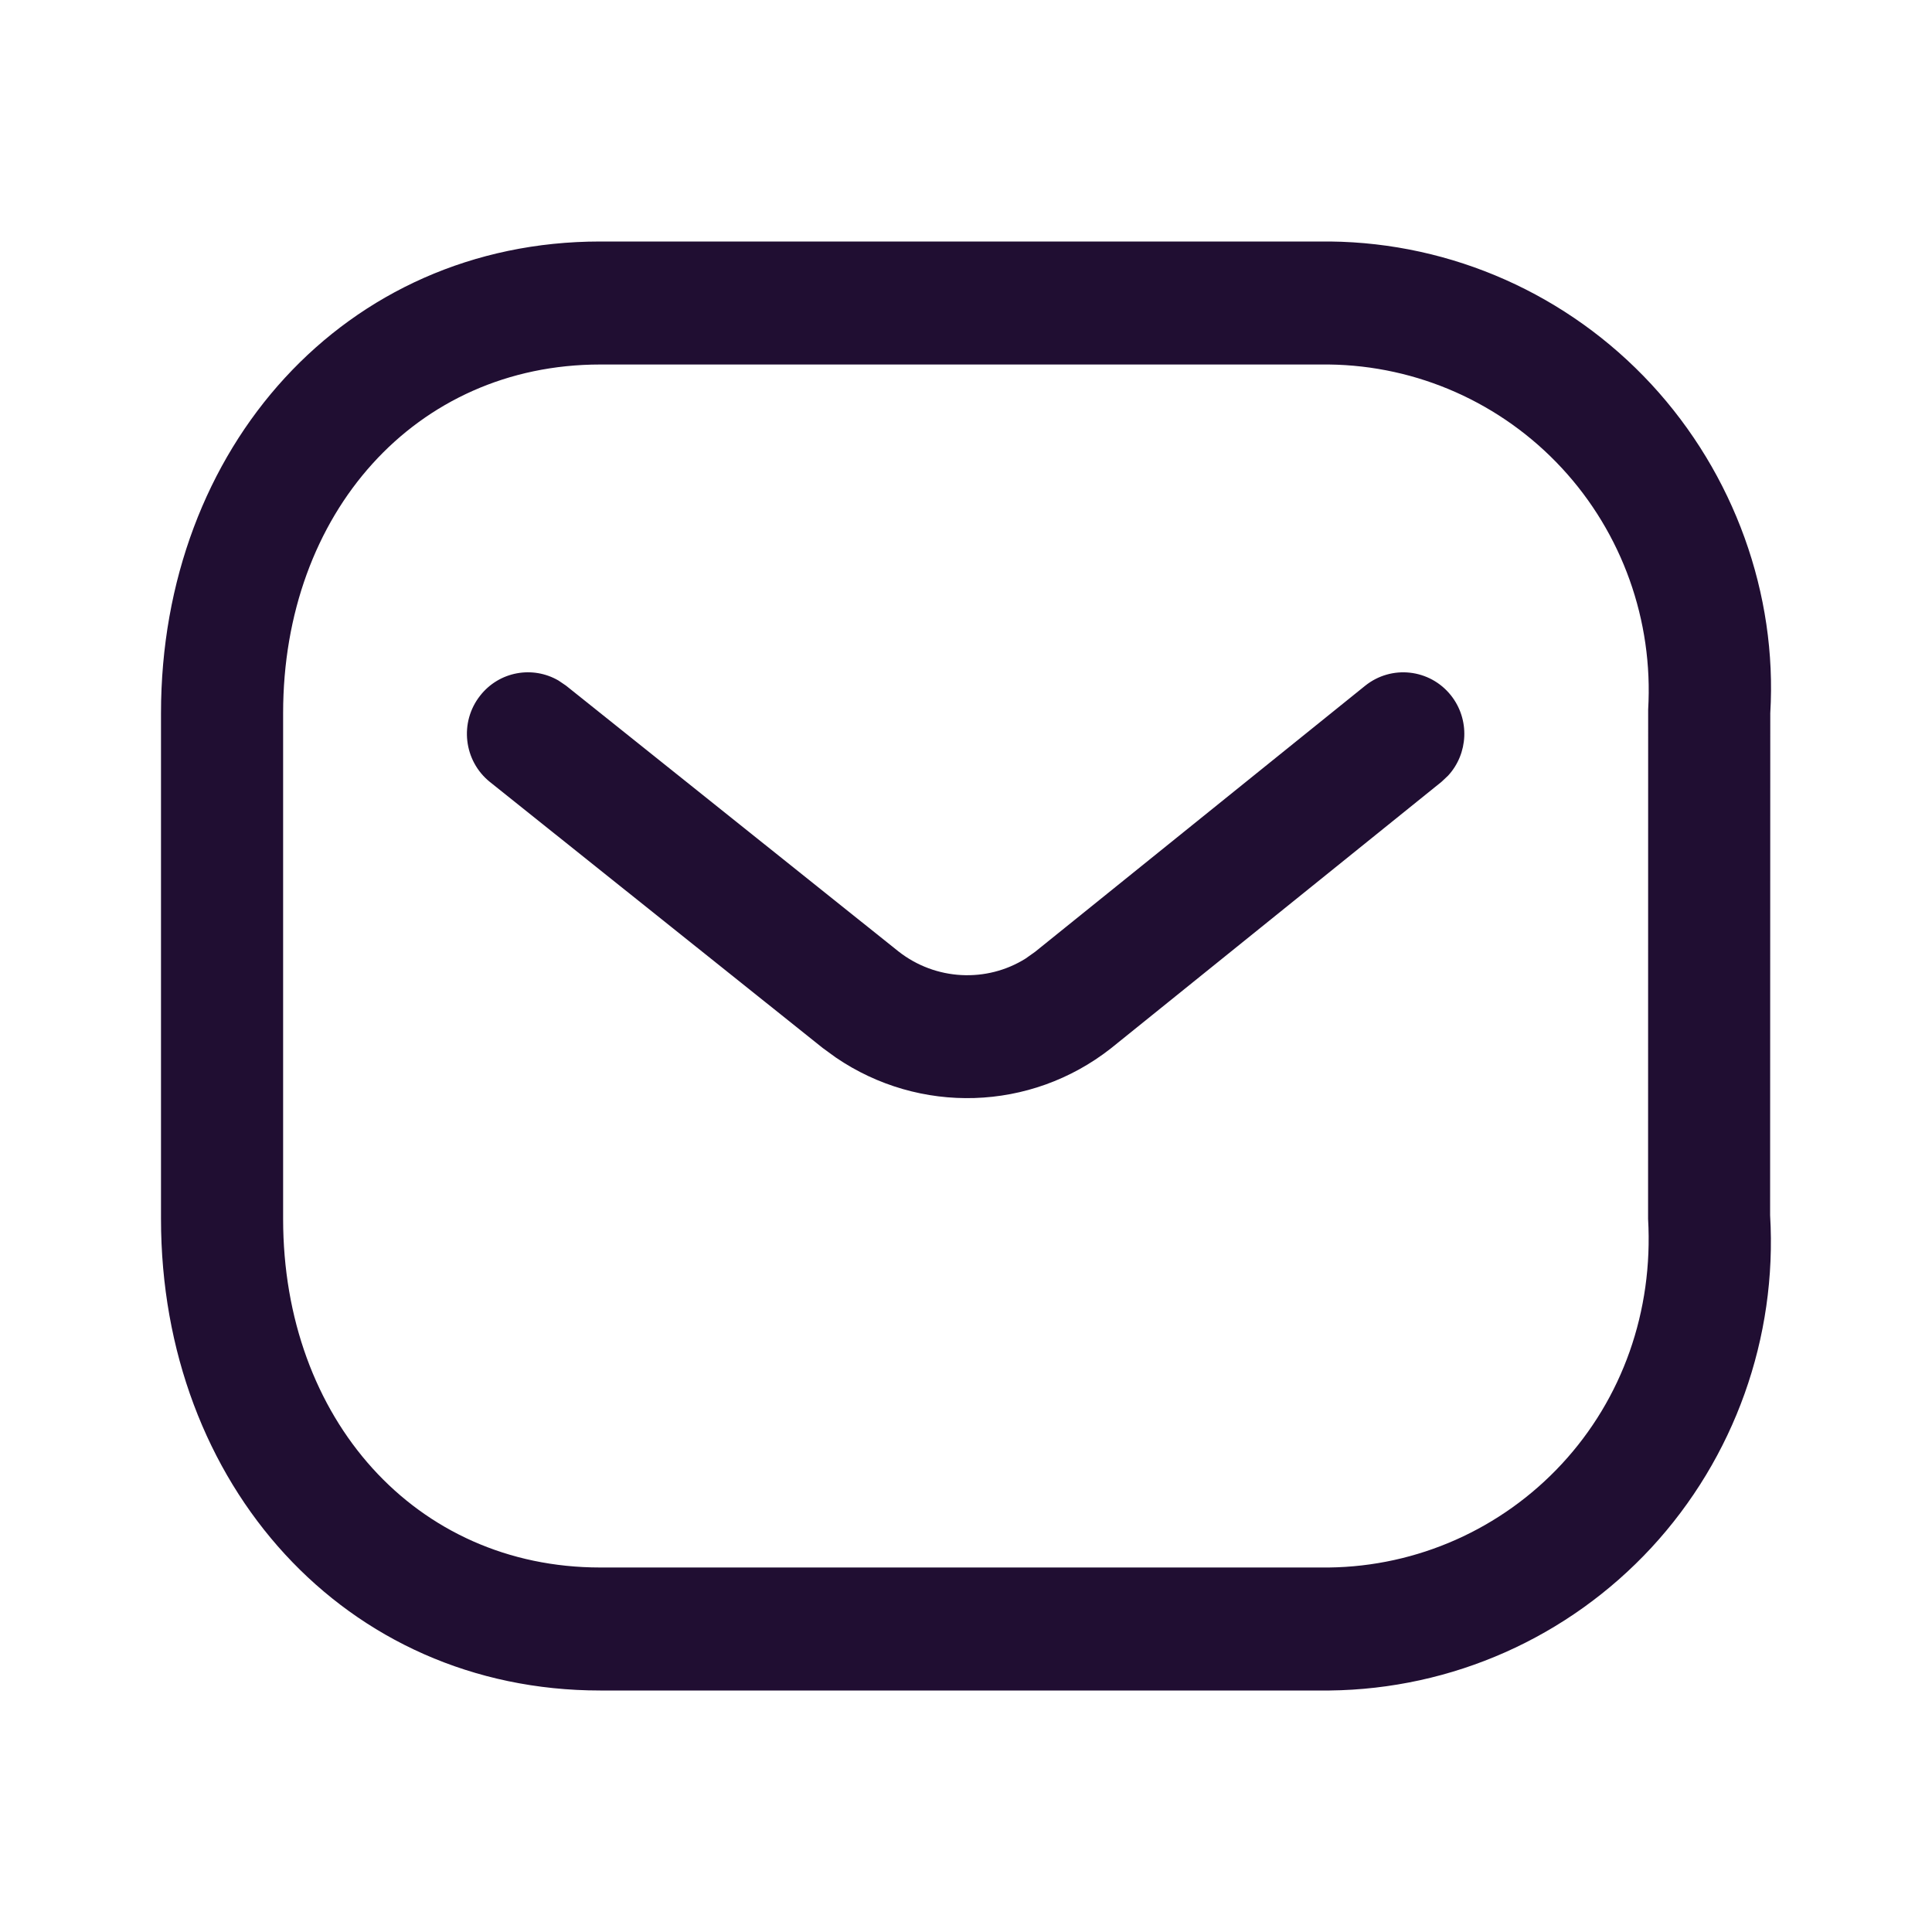
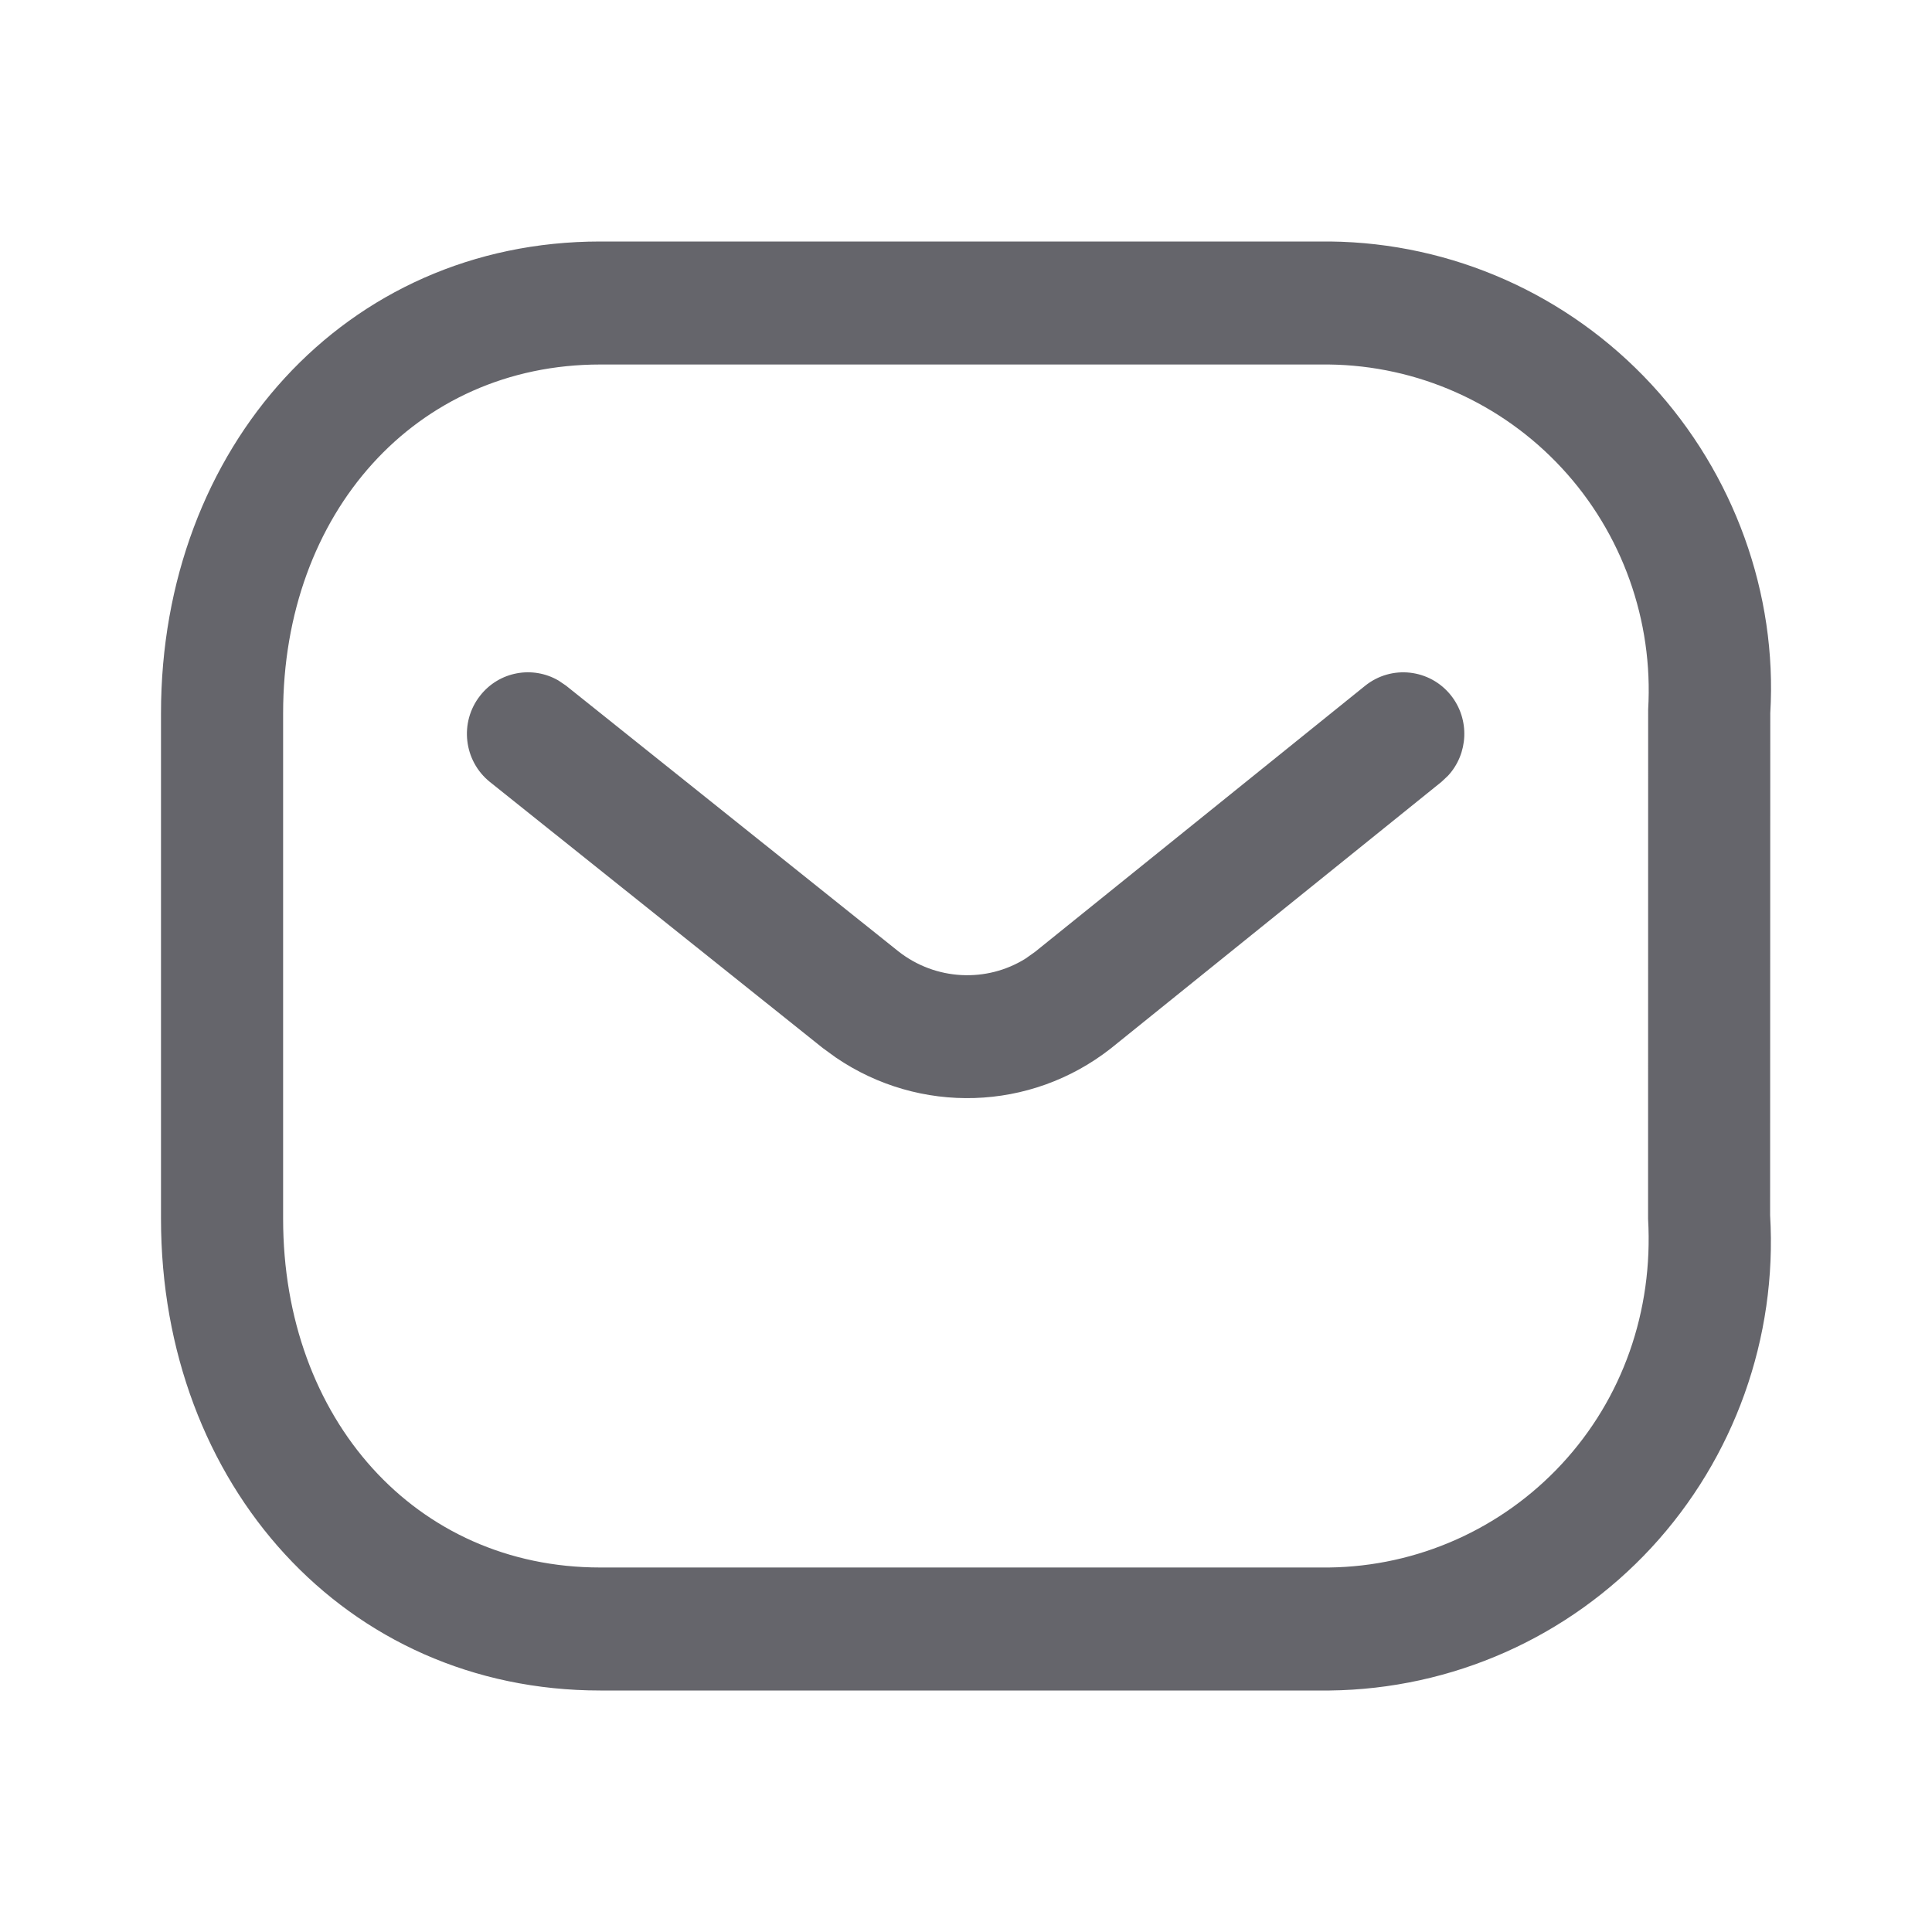
<svg xmlns="http://www.w3.org/2000/svg" width="24" height="24" viewBox="0 0 24 24" fill="none">
-   <path fill-rule="evenodd" clip-rule="evenodd" d="M16.525 3L7.456 3C4.287 3 2 5.562 2 8.859V15.141C2 18.439 4.287 21 7.456 21H16.517C18.039 20.983 19.48 20.342 20.513 19.227C21.545 18.111 22.079 16.618 21.989 15.096L21.991 8.859C22.079 7.382 21.545 5.889 20.513 4.773C19.48 3.658 18.039 3.017 16.525 3ZM7.456 4.528L16.508 4.528C17.607 4.541 18.653 5.006 19.403 5.816C20.152 6.625 20.539 7.709 20.474 8.814L20.473 15.141C20.539 16.291 20.152 17.375 19.403 18.184C18.653 18.994 17.607 19.459 16.508 19.472L7.456 19.472C5.163 19.472 3.517 17.628 3.517 15.141V8.859C3.517 6.372 5.163 4.528 7.456 4.528ZM18.024 8.638C17.762 8.309 17.285 8.256 16.958 8.519L12.858 11.824L12.741 11.907C12.258 12.21 11.623 12.182 11.16 11.818L7.031 8.517L6.938 8.454C6.617 8.267 6.201 8.34 5.965 8.641C5.704 8.971 5.759 9.452 6.087 9.715L10.222 13.02L10.383 13.137C11.423 13.846 12.801 13.807 13.799 13.024L17.906 9.713L17.988 9.636C18.24 9.363 18.262 8.938 18.024 8.638Z" fill="#200E32" />
+   <path fill-rule="evenodd" clip-rule="evenodd" d="M16.525 3L7.456 3C4.287 3 2 5.562 2 8.859V15.141C2 18.439 4.287 21 7.456 21H16.517C18.039 20.983 19.48 20.342 20.513 19.227C21.545 18.111 22.079 16.618 21.989 15.096L21.991 8.859C22.079 7.382 21.545 5.889 20.513 4.773C19.48 3.658 18.039 3.017 16.525 3ZM7.456 4.528L16.508 4.528C17.607 4.541 18.653 5.006 19.403 5.816C20.152 6.625 20.539 7.709 20.474 8.814L20.473 15.141C20.539 16.291 20.152 17.375 19.403 18.184C18.653 18.994 17.607 19.459 16.508 19.472L7.456 19.472C5.163 19.472 3.517 17.628 3.517 15.141V8.859C3.517 6.372 5.163 4.528 7.456 4.528ZM18.024 8.638C17.762 8.309 17.285 8.256 16.958 8.519L12.858 11.824L12.741 11.907C12.258 12.21 11.623 12.182 11.16 11.818L7.031 8.517L6.938 8.454C6.617 8.267 6.201 8.34 5.965 8.641C5.704 8.971 5.759 9.452 6.087 9.715L10.222 13.02L10.383 13.137C11.423 13.846 12.801 13.807 13.799 13.024L17.906 9.713L17.988 9.636C18.24 9.363 18.262 8.938 18.024 8.638Z" fill="rgba(101, 101, 107, 1)" />
</svg>
